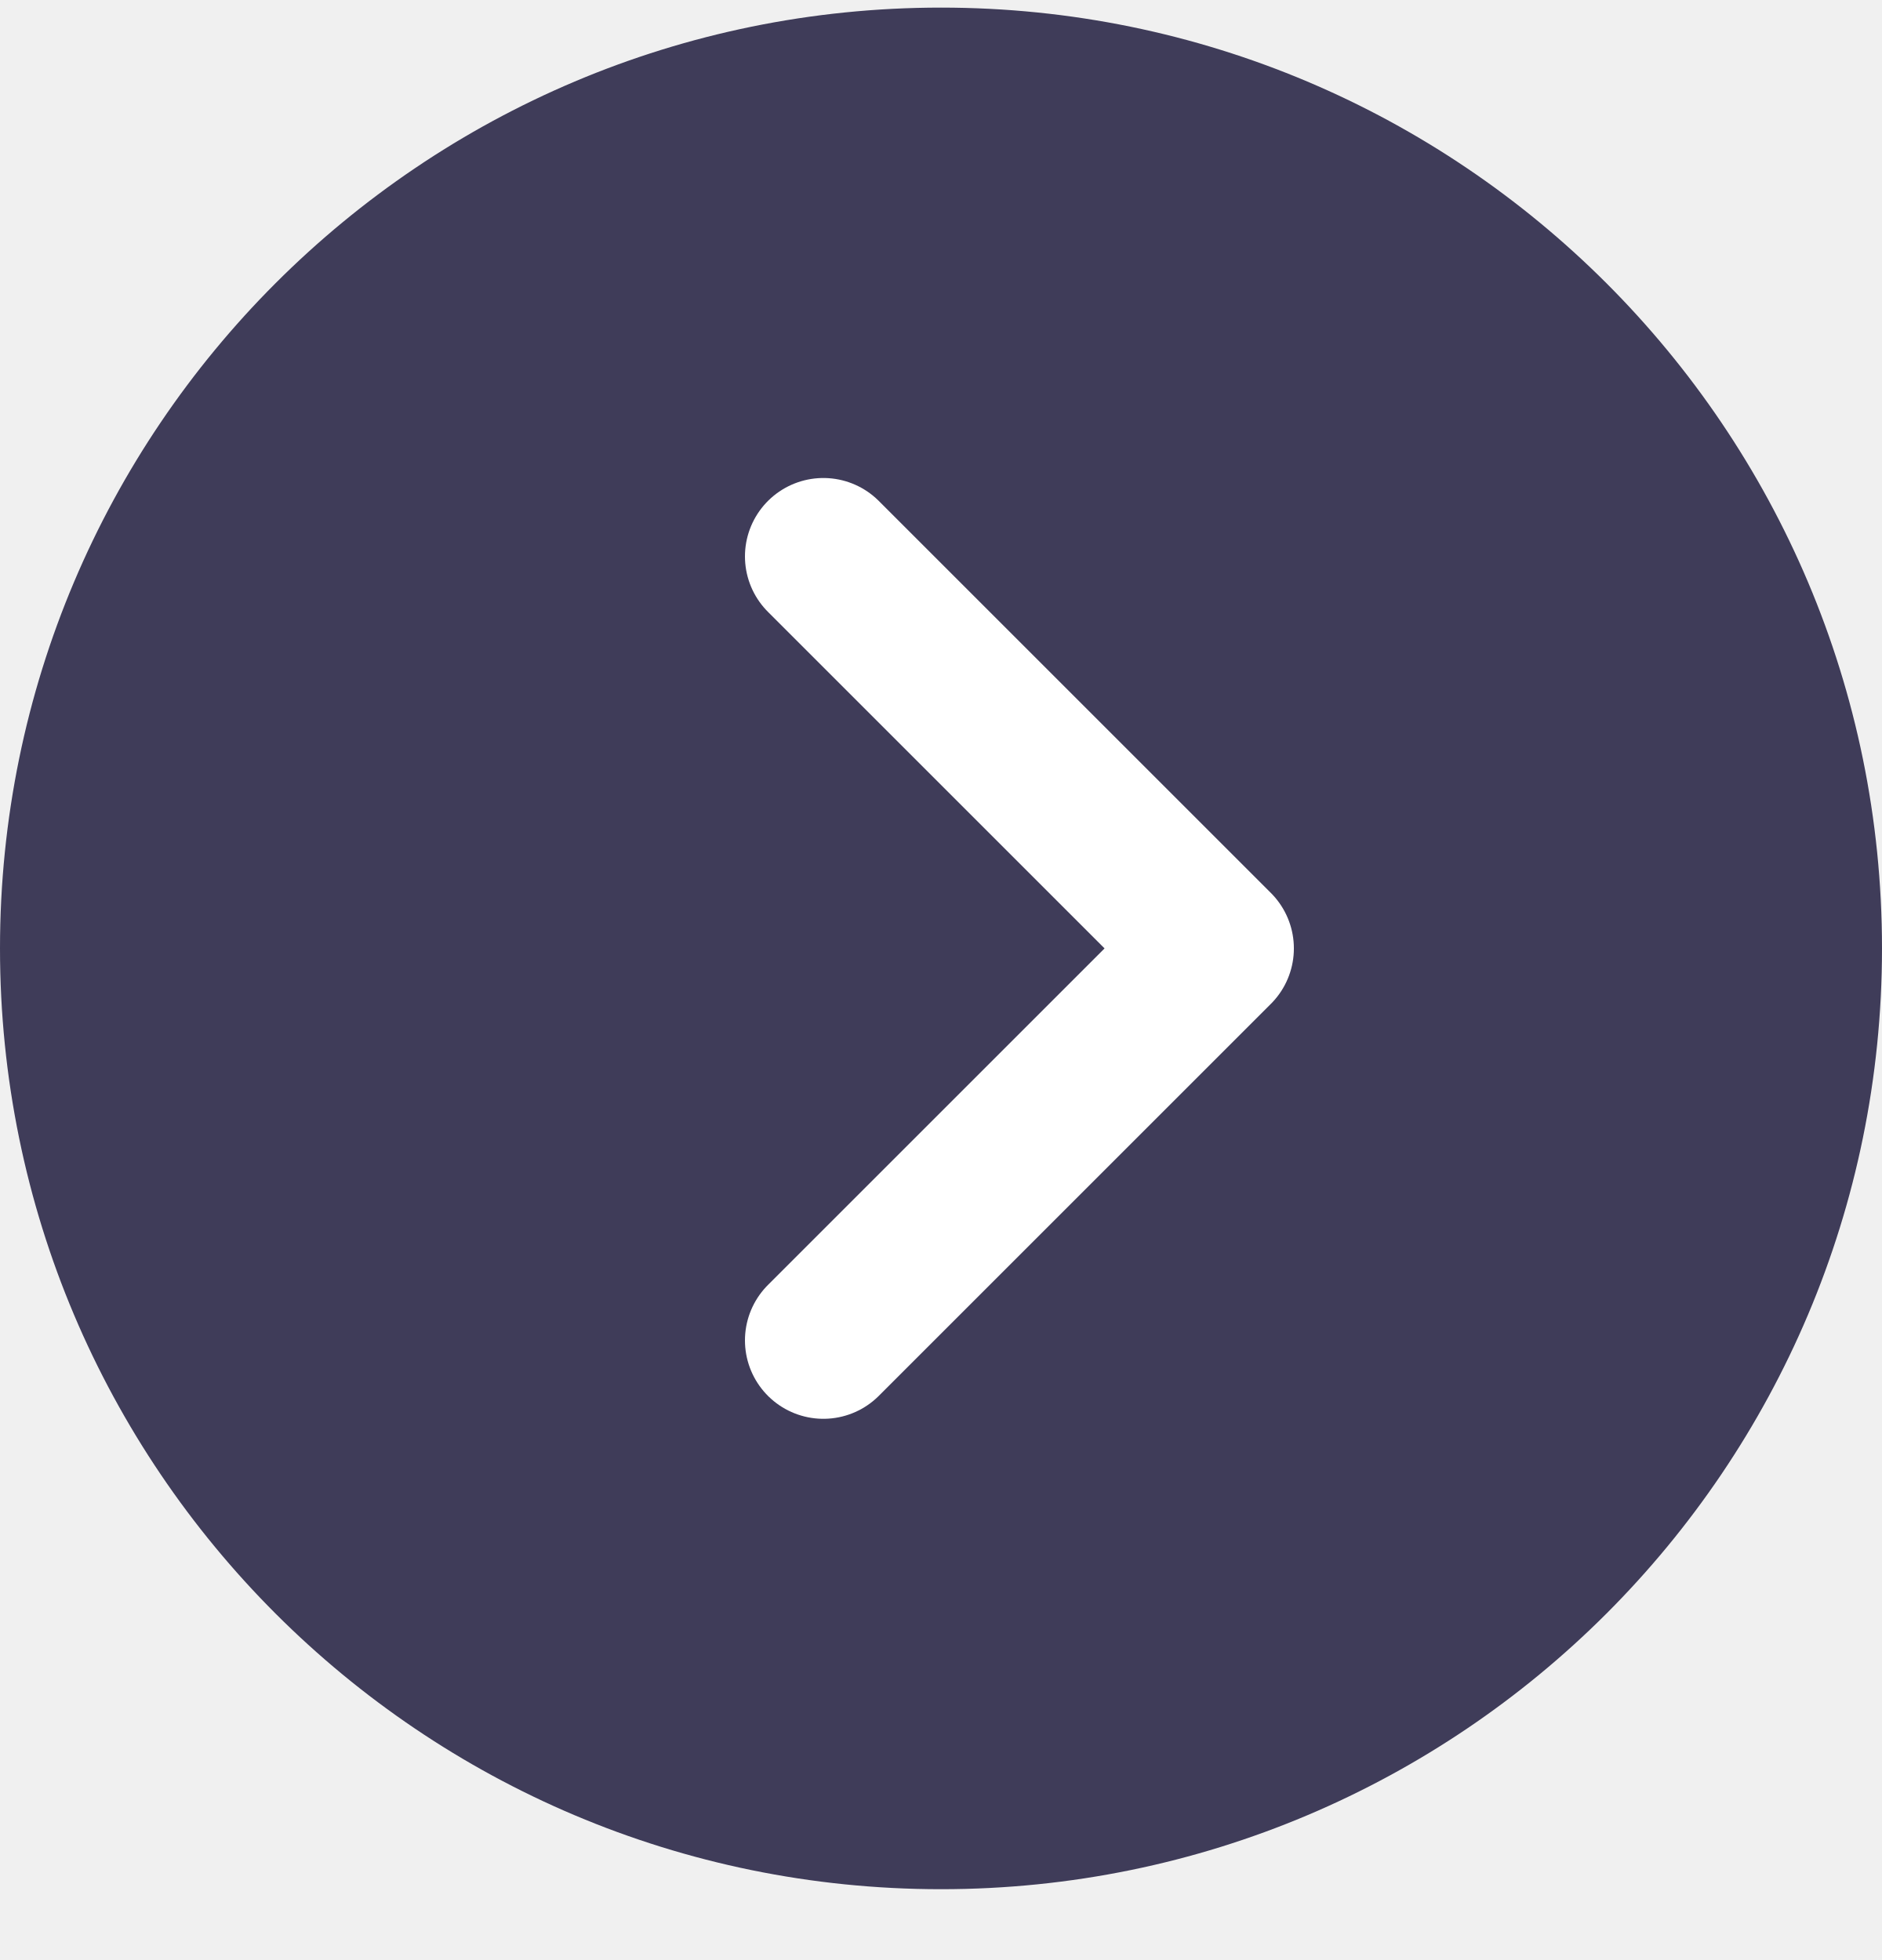
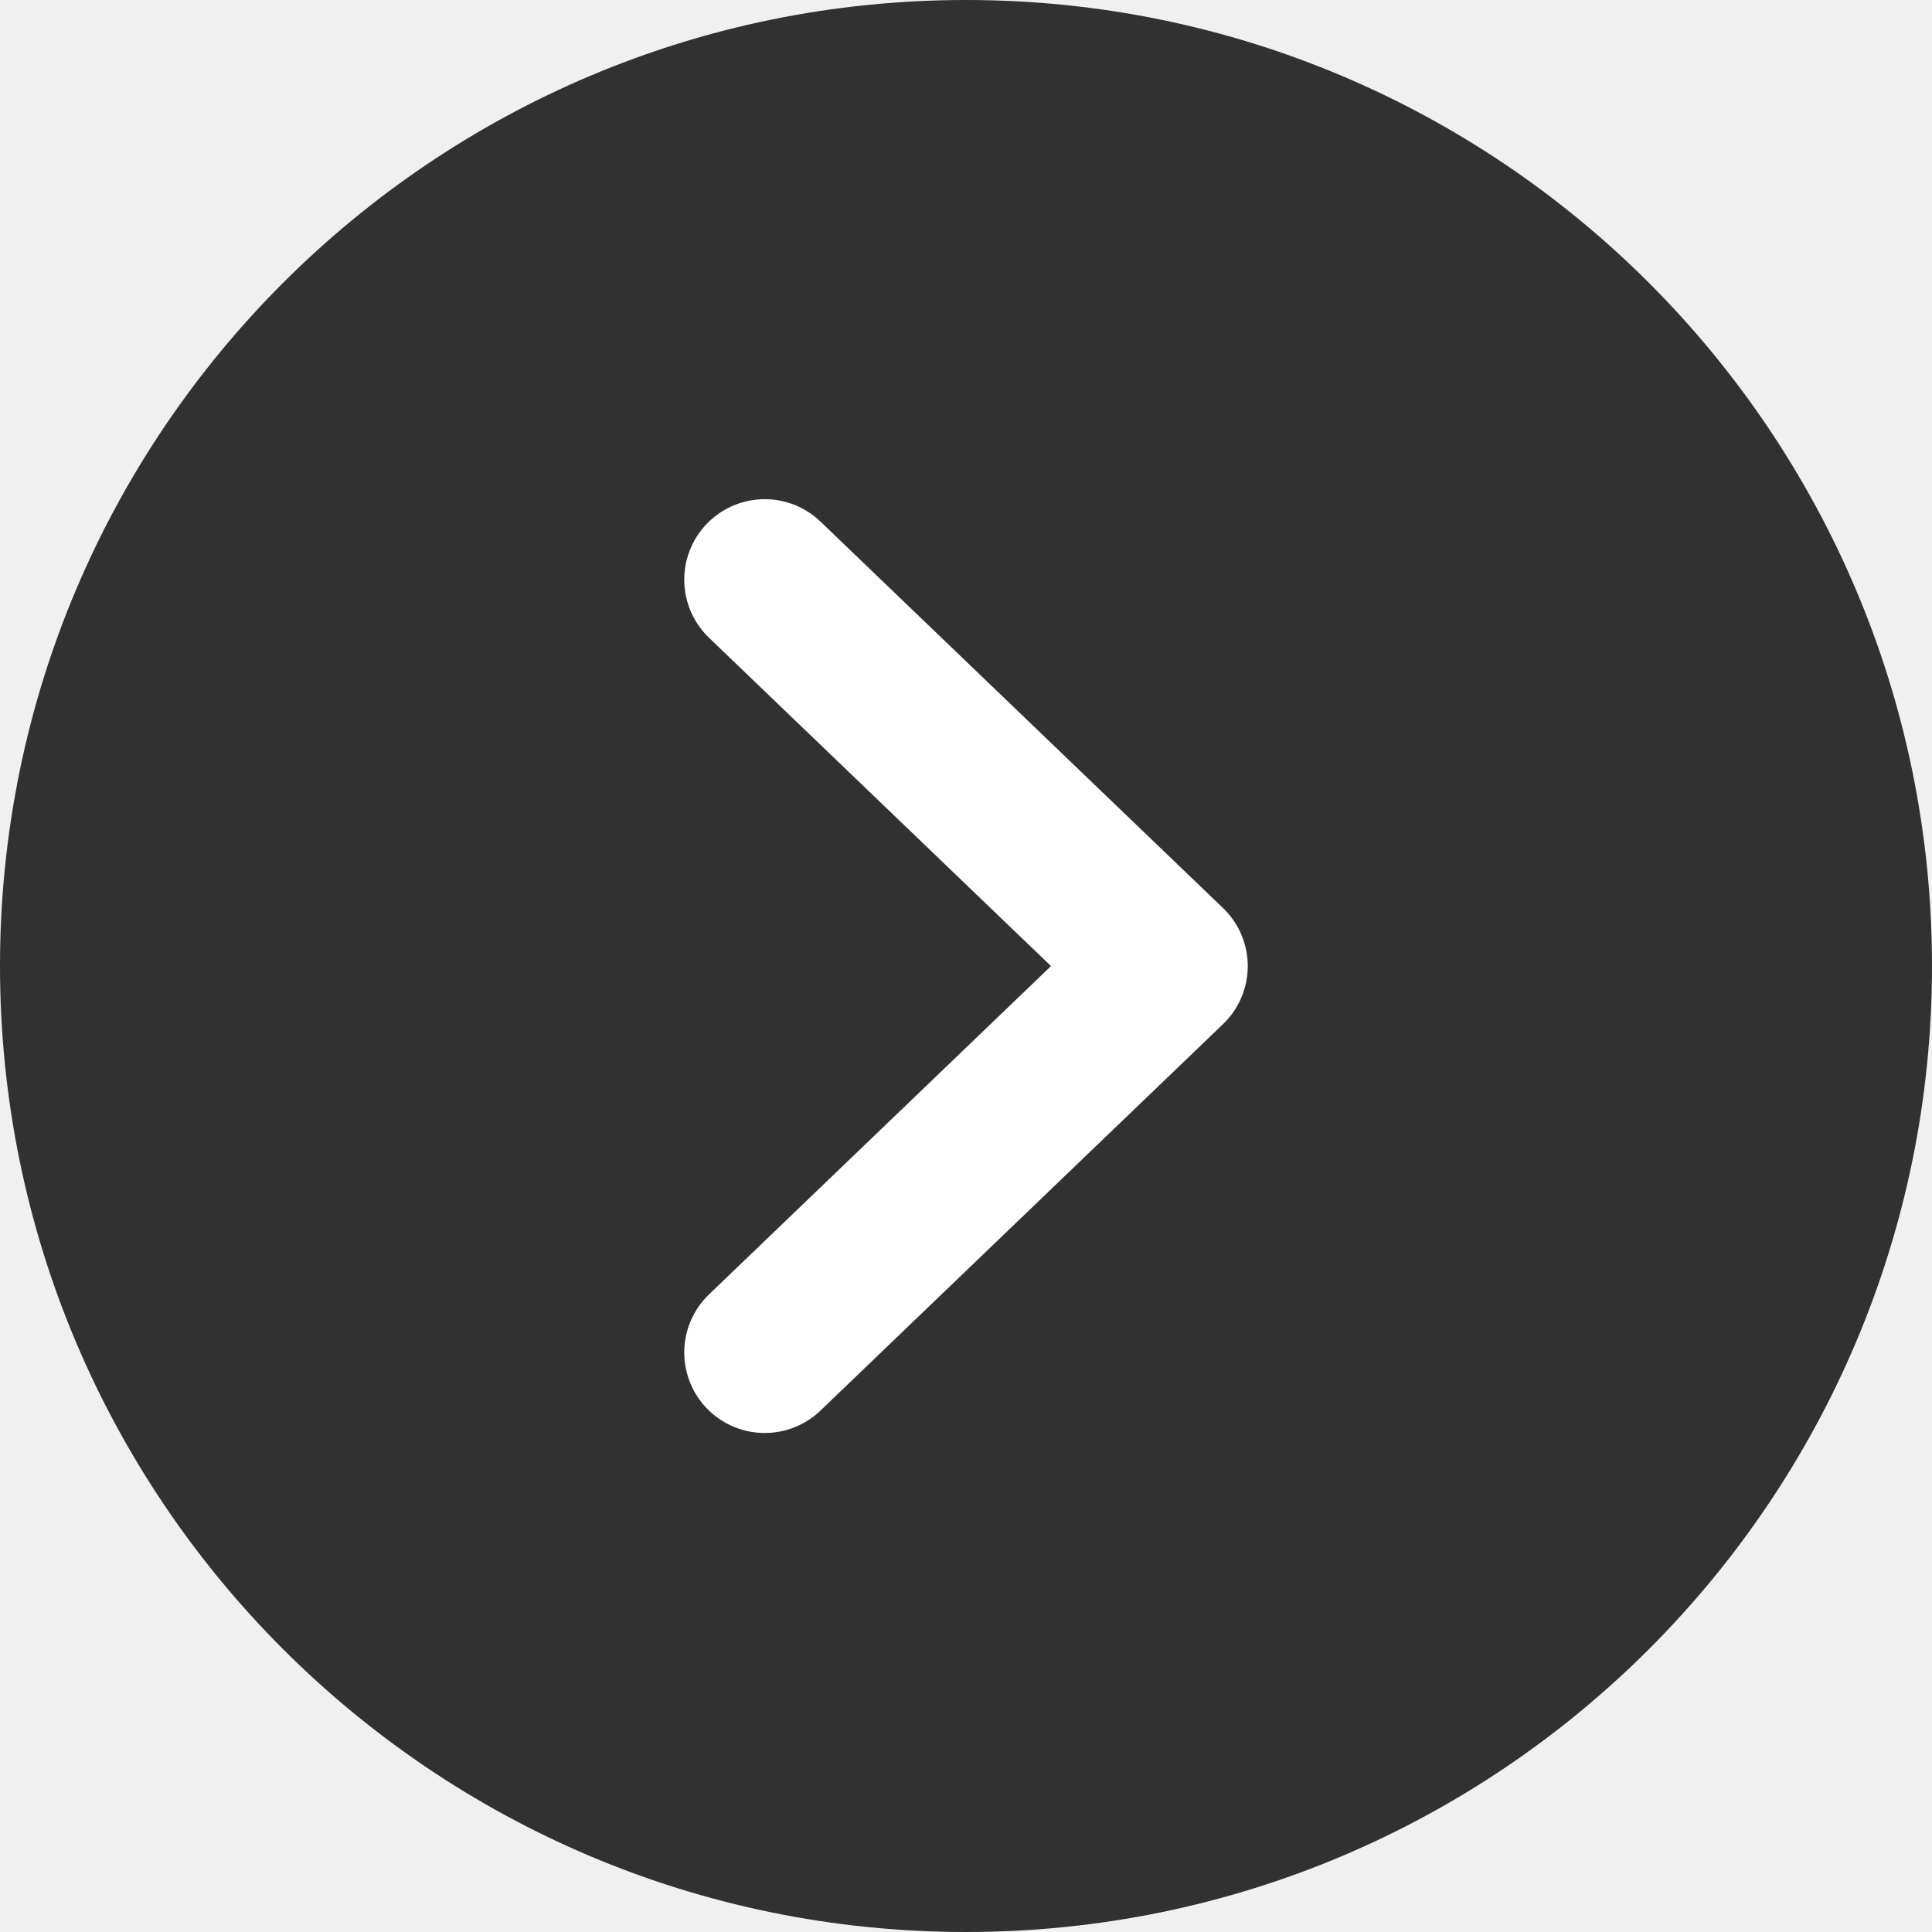
- <svg xmlns="http://www.w3.org/2000/svg" width="24" height="25" viewBox="0 0 24 25" fill="none">
-   <rect y="0.097" width="24" height="24" rx="12" fill="#3F3C59" />
-   <path d="M10.5 7.097L15.5 12.097L10.5 17.097" stroke="white" stroke-width="2" stroke-linecap="round" stroke-linejoin="round" />
+ <svg xmlns="http://www.w3.org/2000/svg" width="24" height="24" viewBox="0 0 24 24" fill="none">
+   <g clip-path="url(#clip0_4612_52896)">
+     <path d="M24 12C24 5.373 18.627 0 12 0C5.373 0 0 5.373 0 12C0 18.627 5.373 24 12 24C18.627 24 24 18.627 24 12Z" fill="#313131" />
+     <path d="M9.5 7.201L14.5 12.001L9.5 16.801" stroke="white" stroke-width="2" stroke-linecap="round" stroke-linejoin="round" />
+   </g>
+   <defs>
+     <clipPath id="clip0_4612_52896">
+       <rect width="24" height="24" fill="white" />
+     </clipPath>
+   </defs>
</svg>
